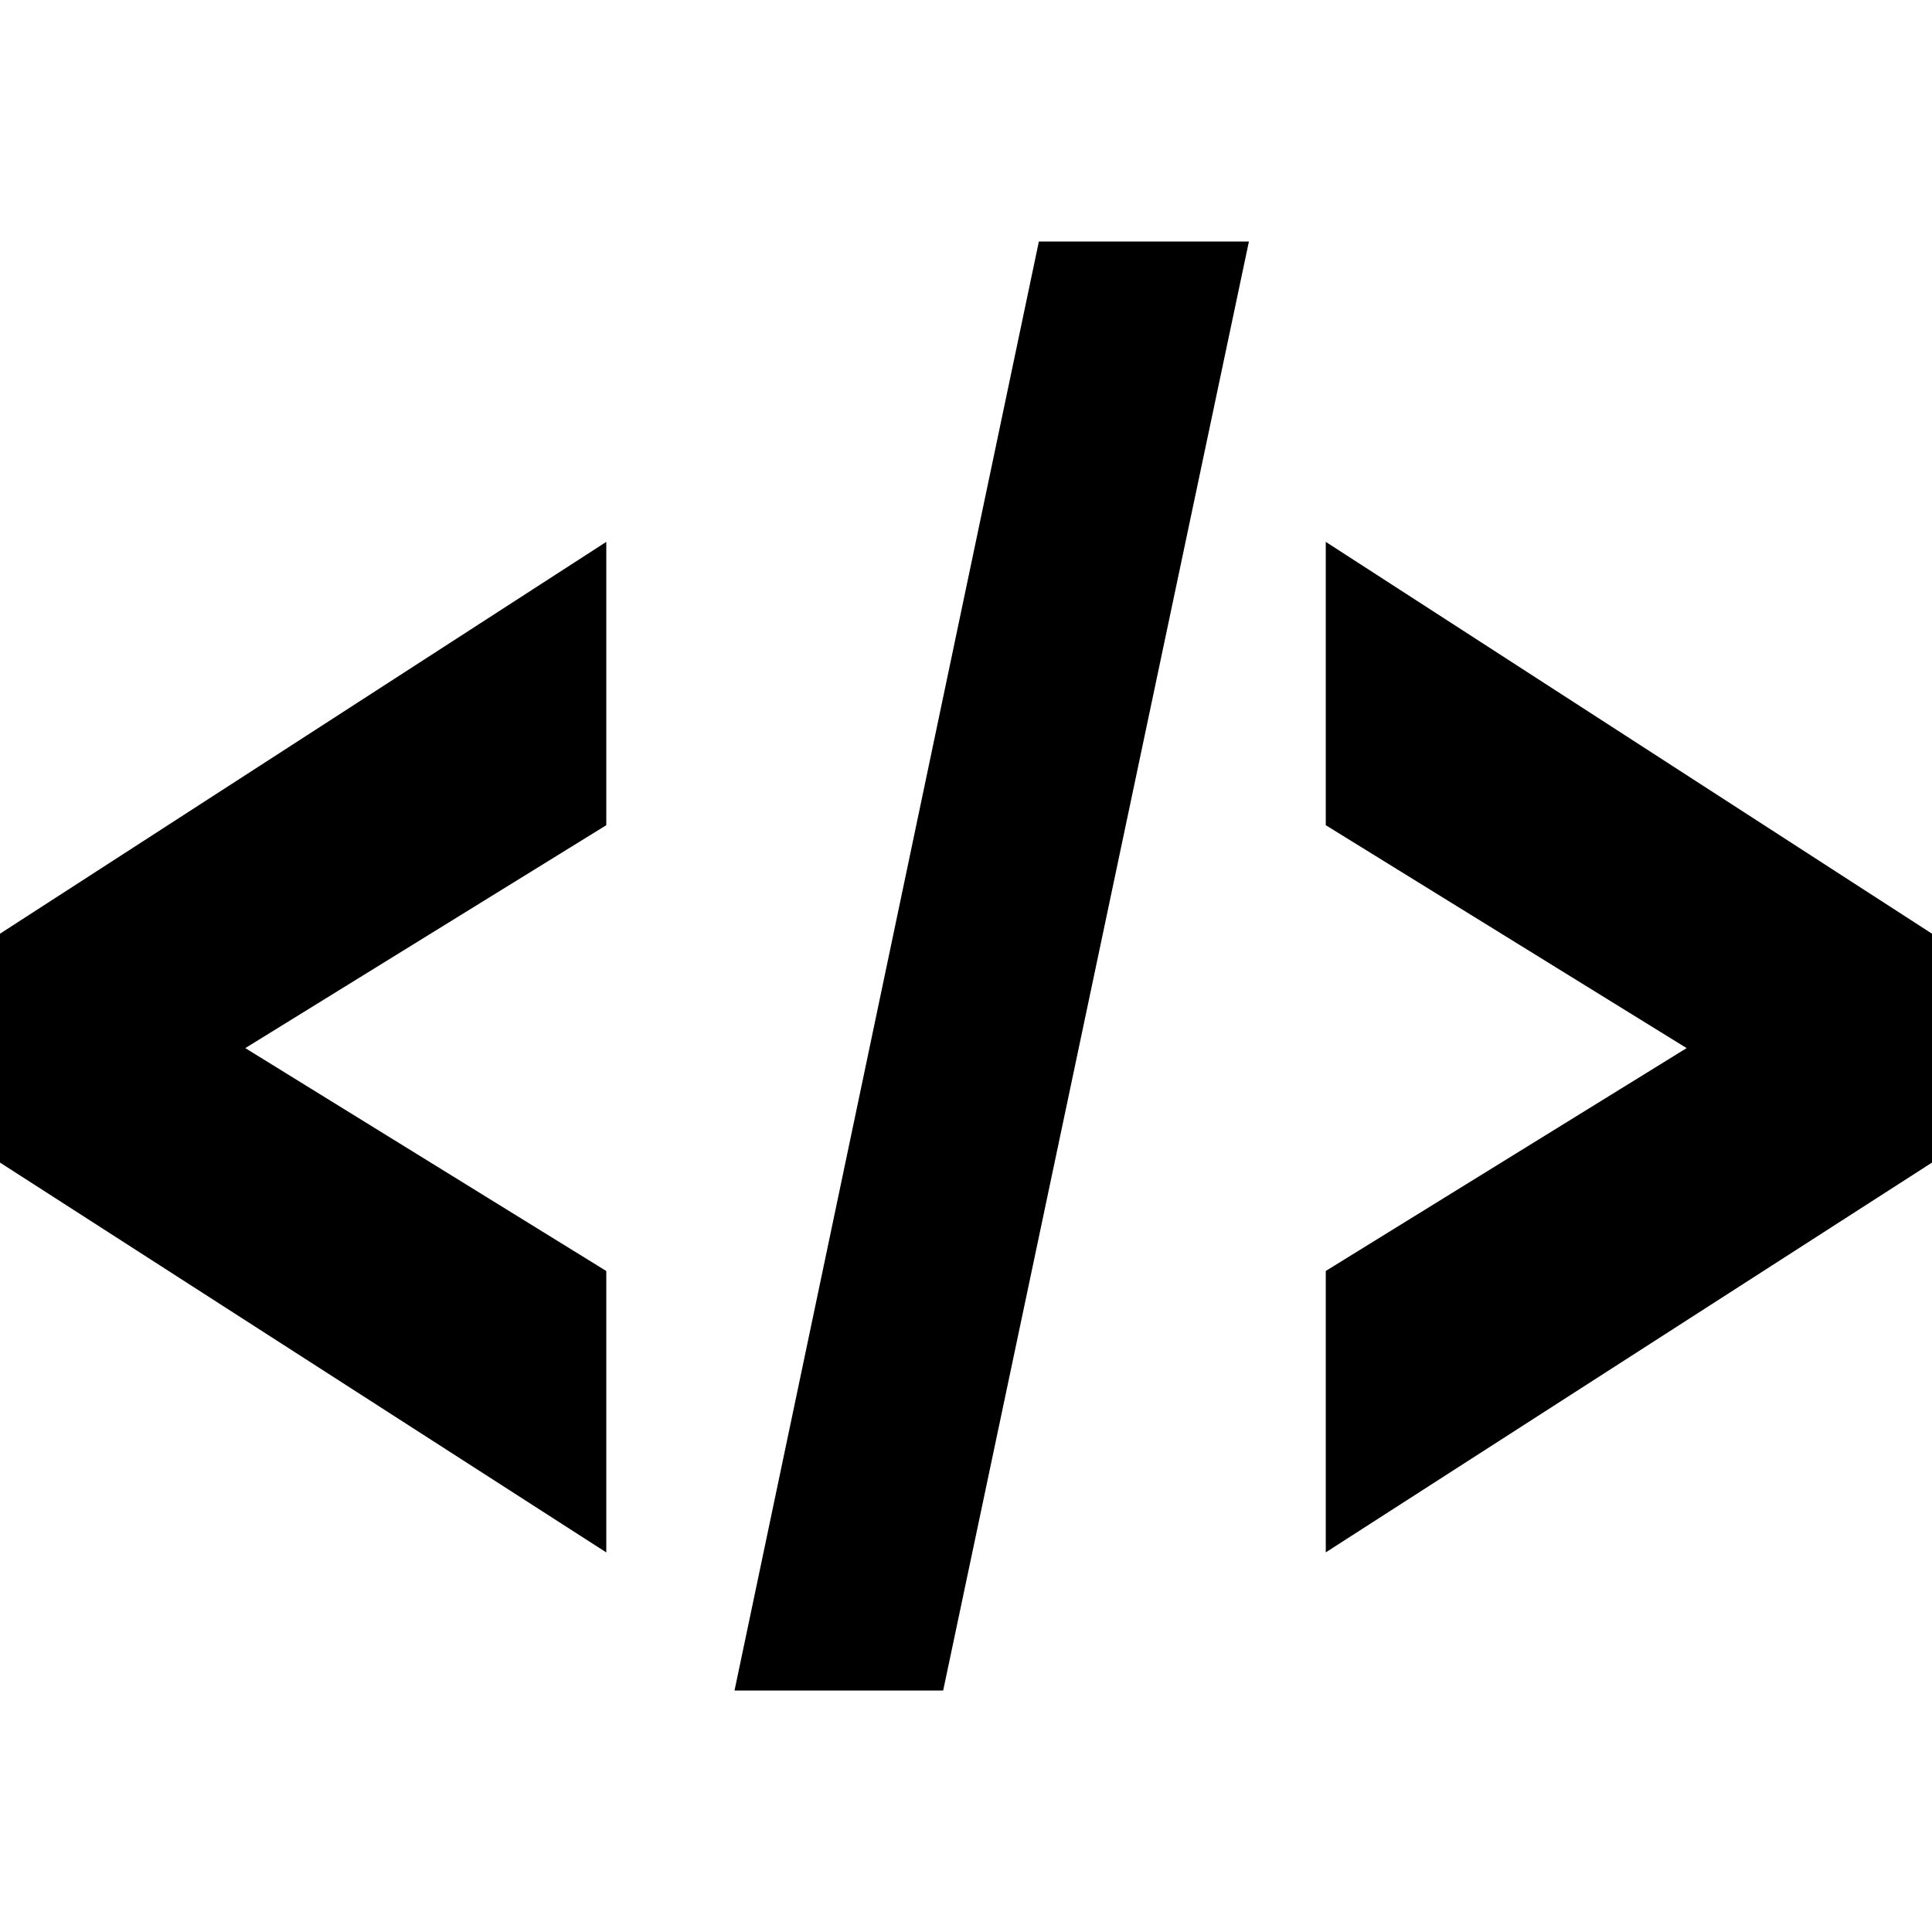
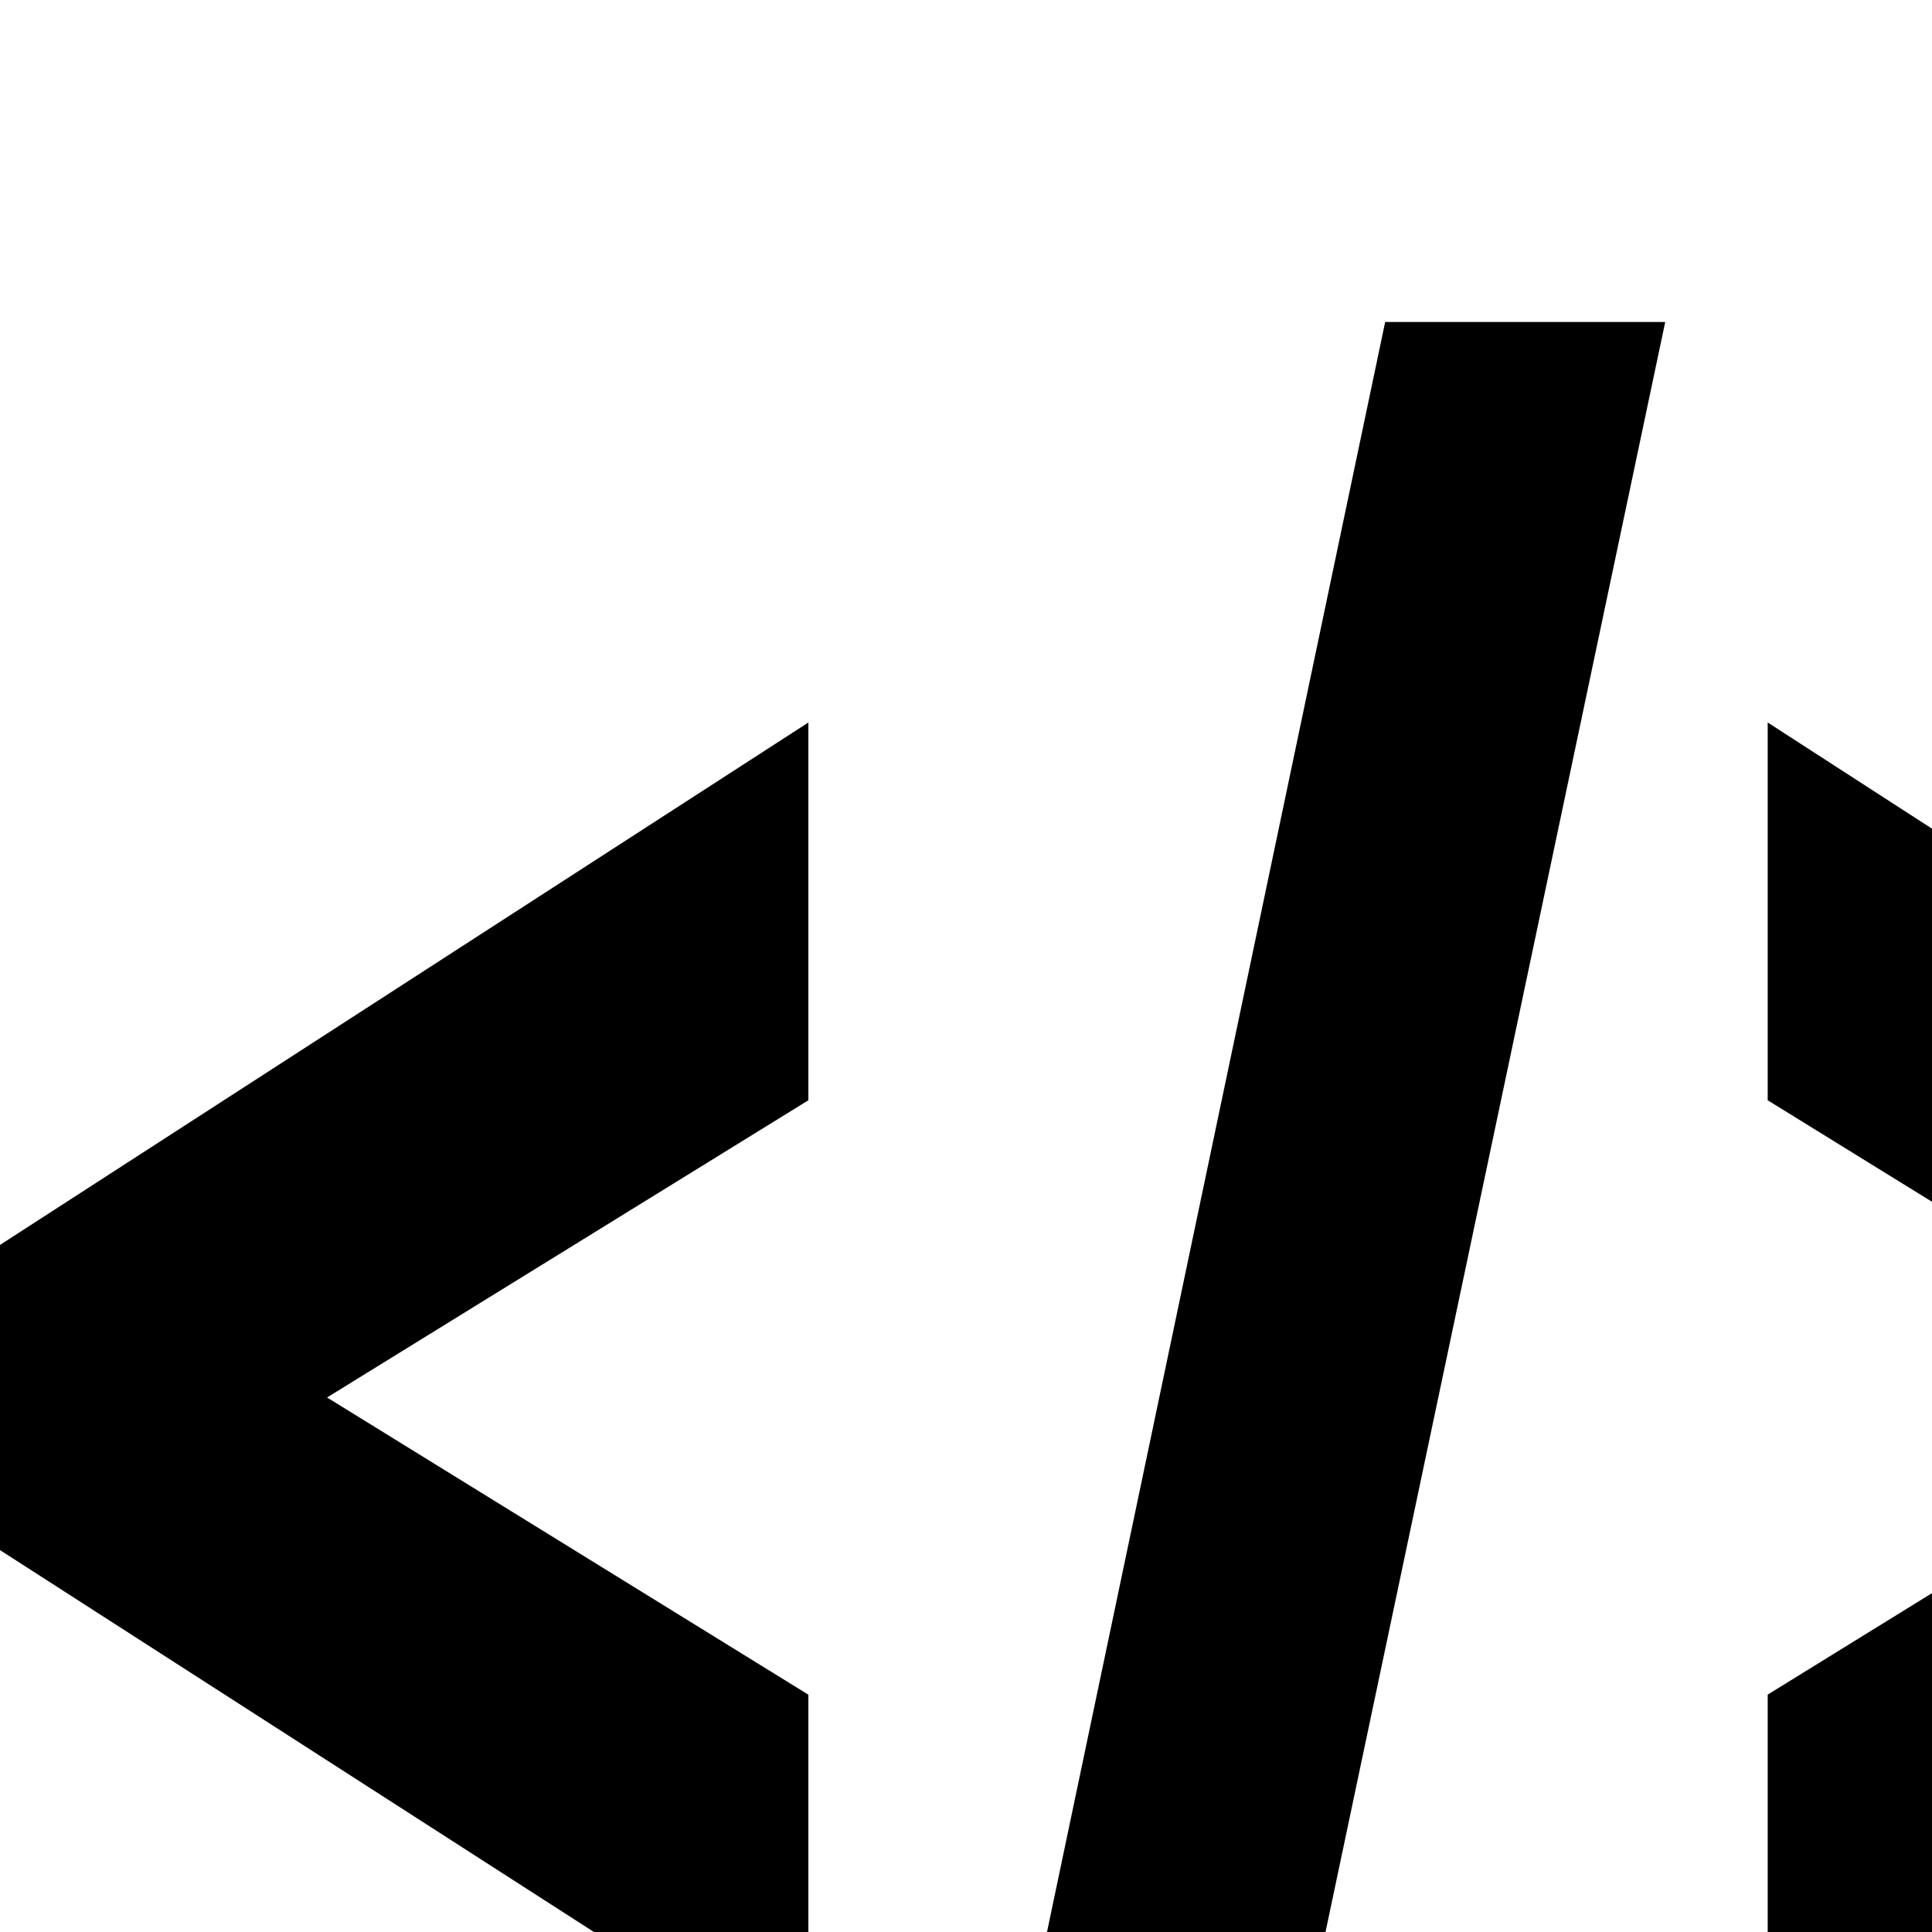
- <svg xmlns="http://www.w3.org/2000/svg" version="1.1" width="32" height="32" viewBox="0 0 32 32">
+ <svg xmlns="http://www.w3.org/2000/svg" version="1.1" width="24" height="24" viewBox="0 0 24 24">
  <path d="M0 19.256l10.042 6.457v-4.661l-5.979-3.692 5.979-3.692v-4.693l-10.042 6.49v3.791zM12.166 28h3.456l5.064-24h-3.479l-5.041 24zM21.959 8.975v4.693l5.977 3.692-5.977 3.691v4.661l10.041-6.456v-3.791l-10.041-6.49z" />
</svg>
